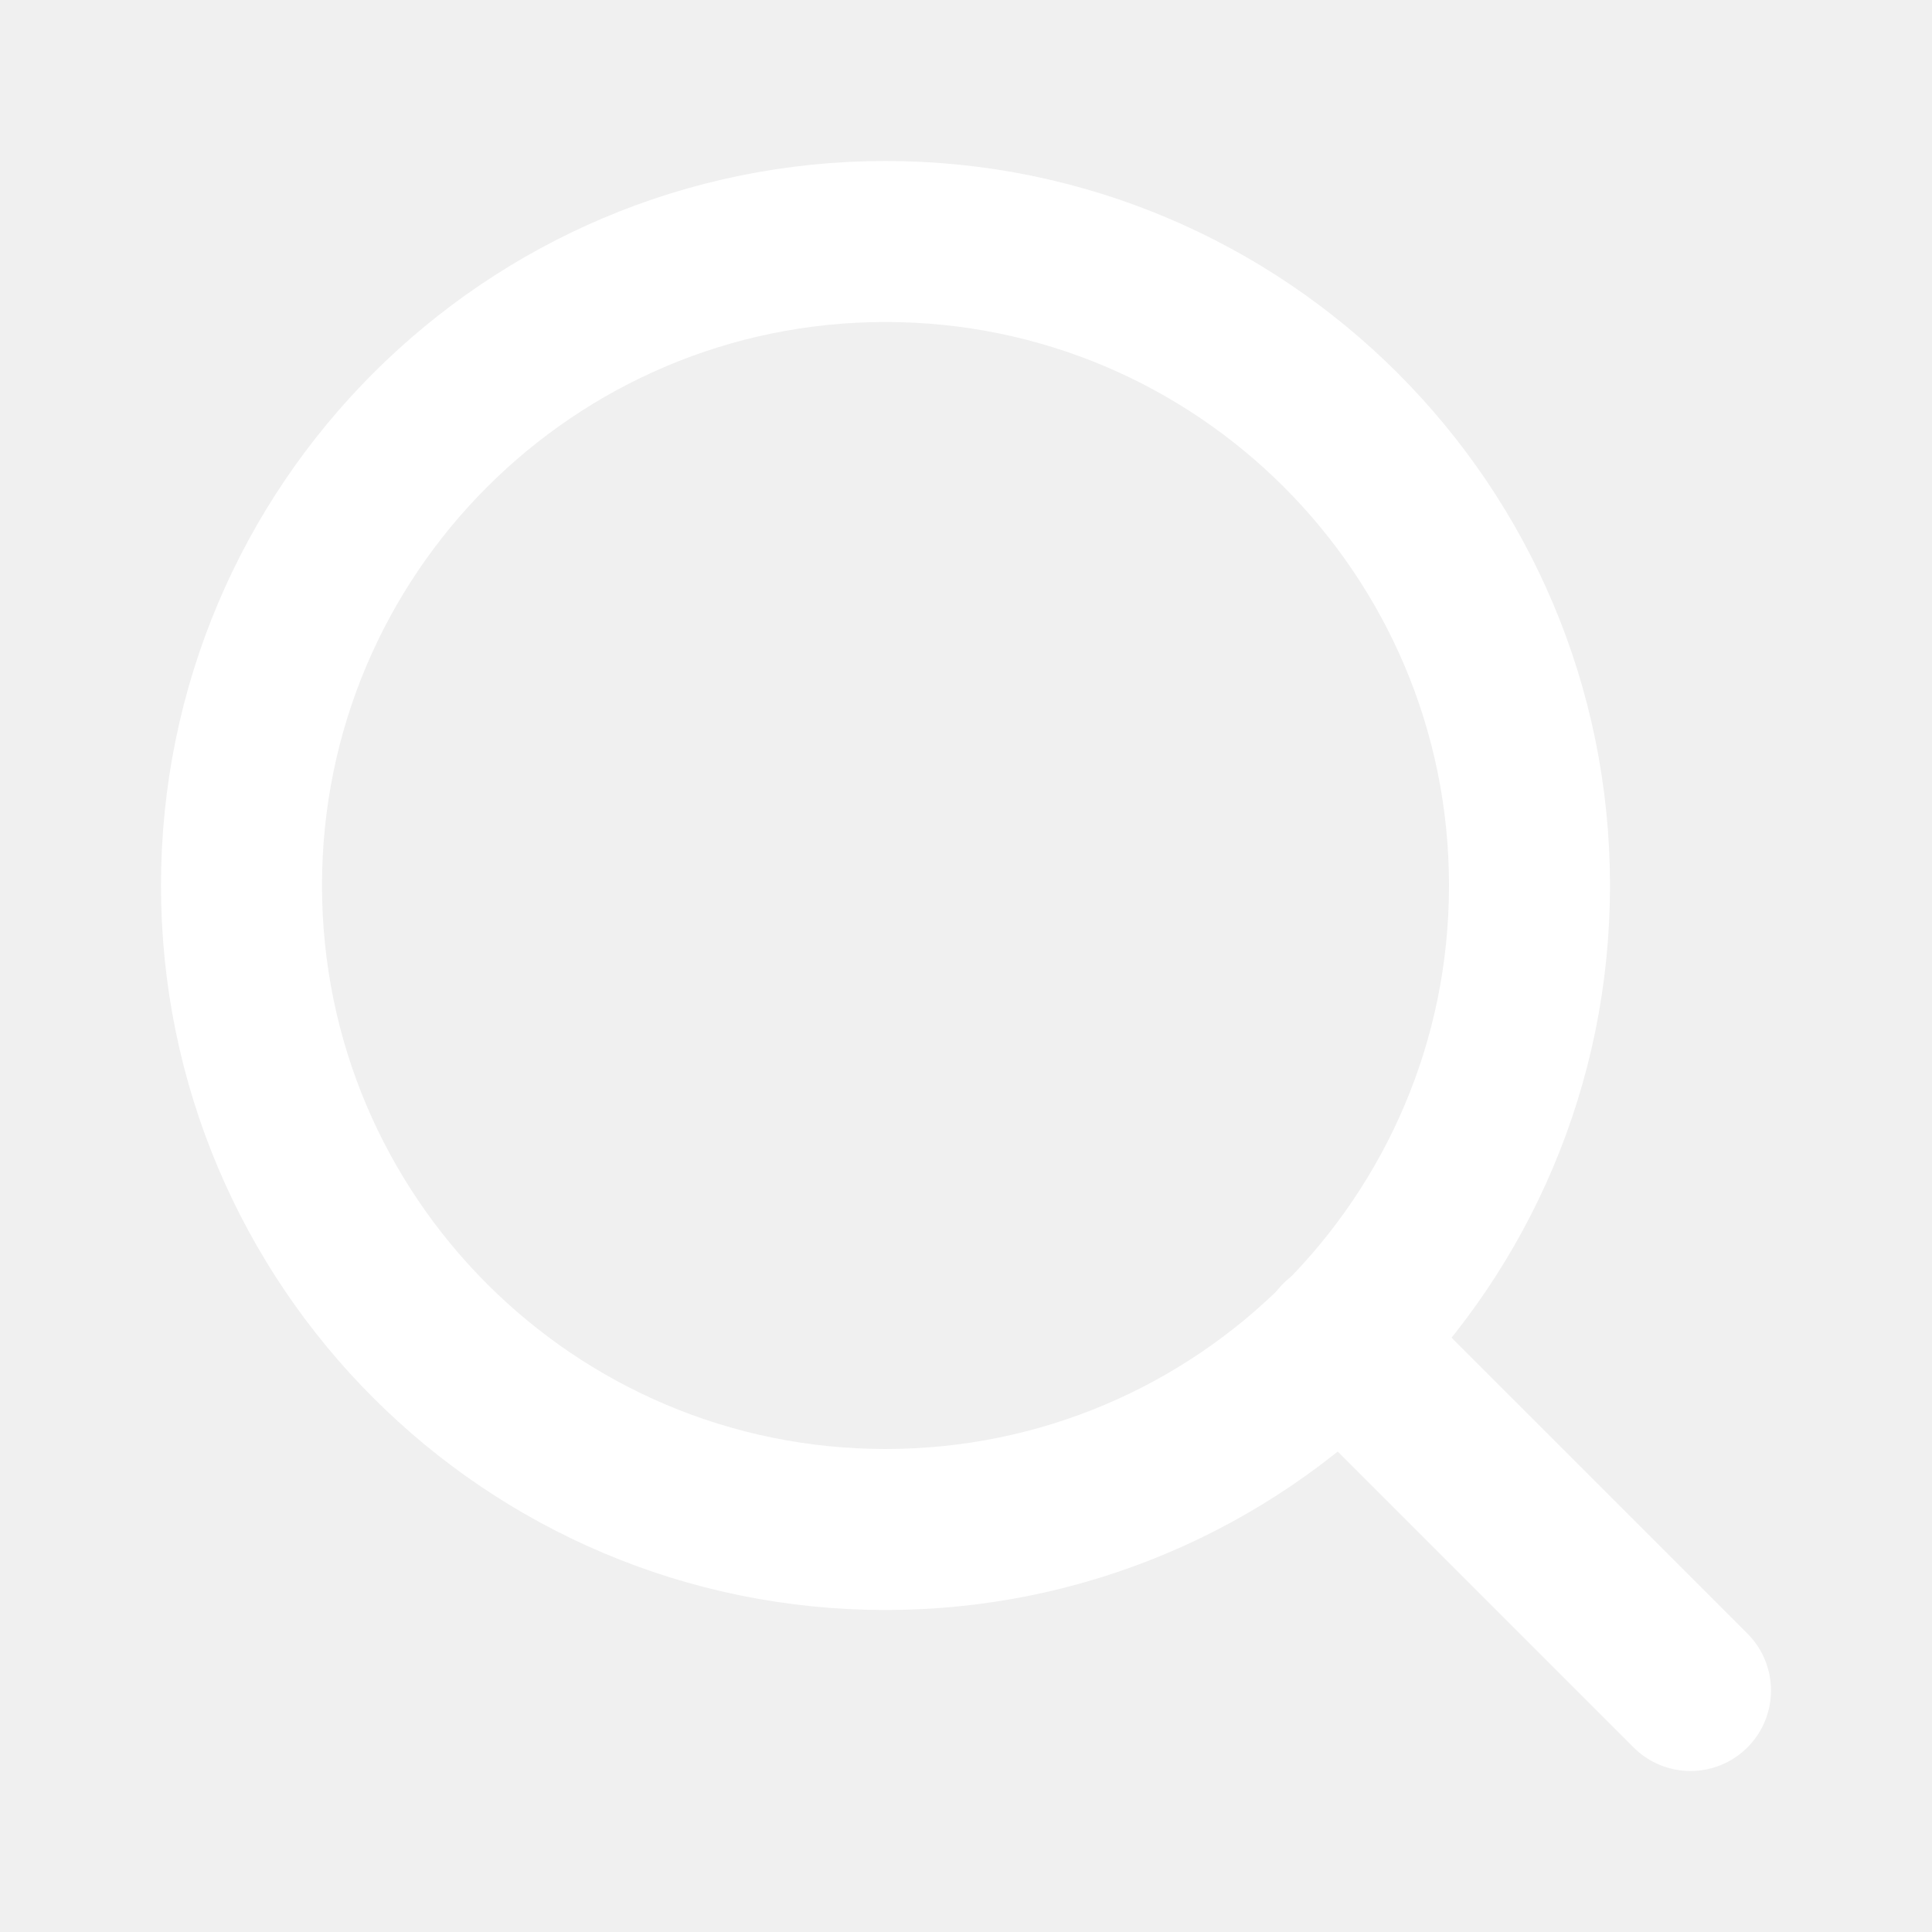
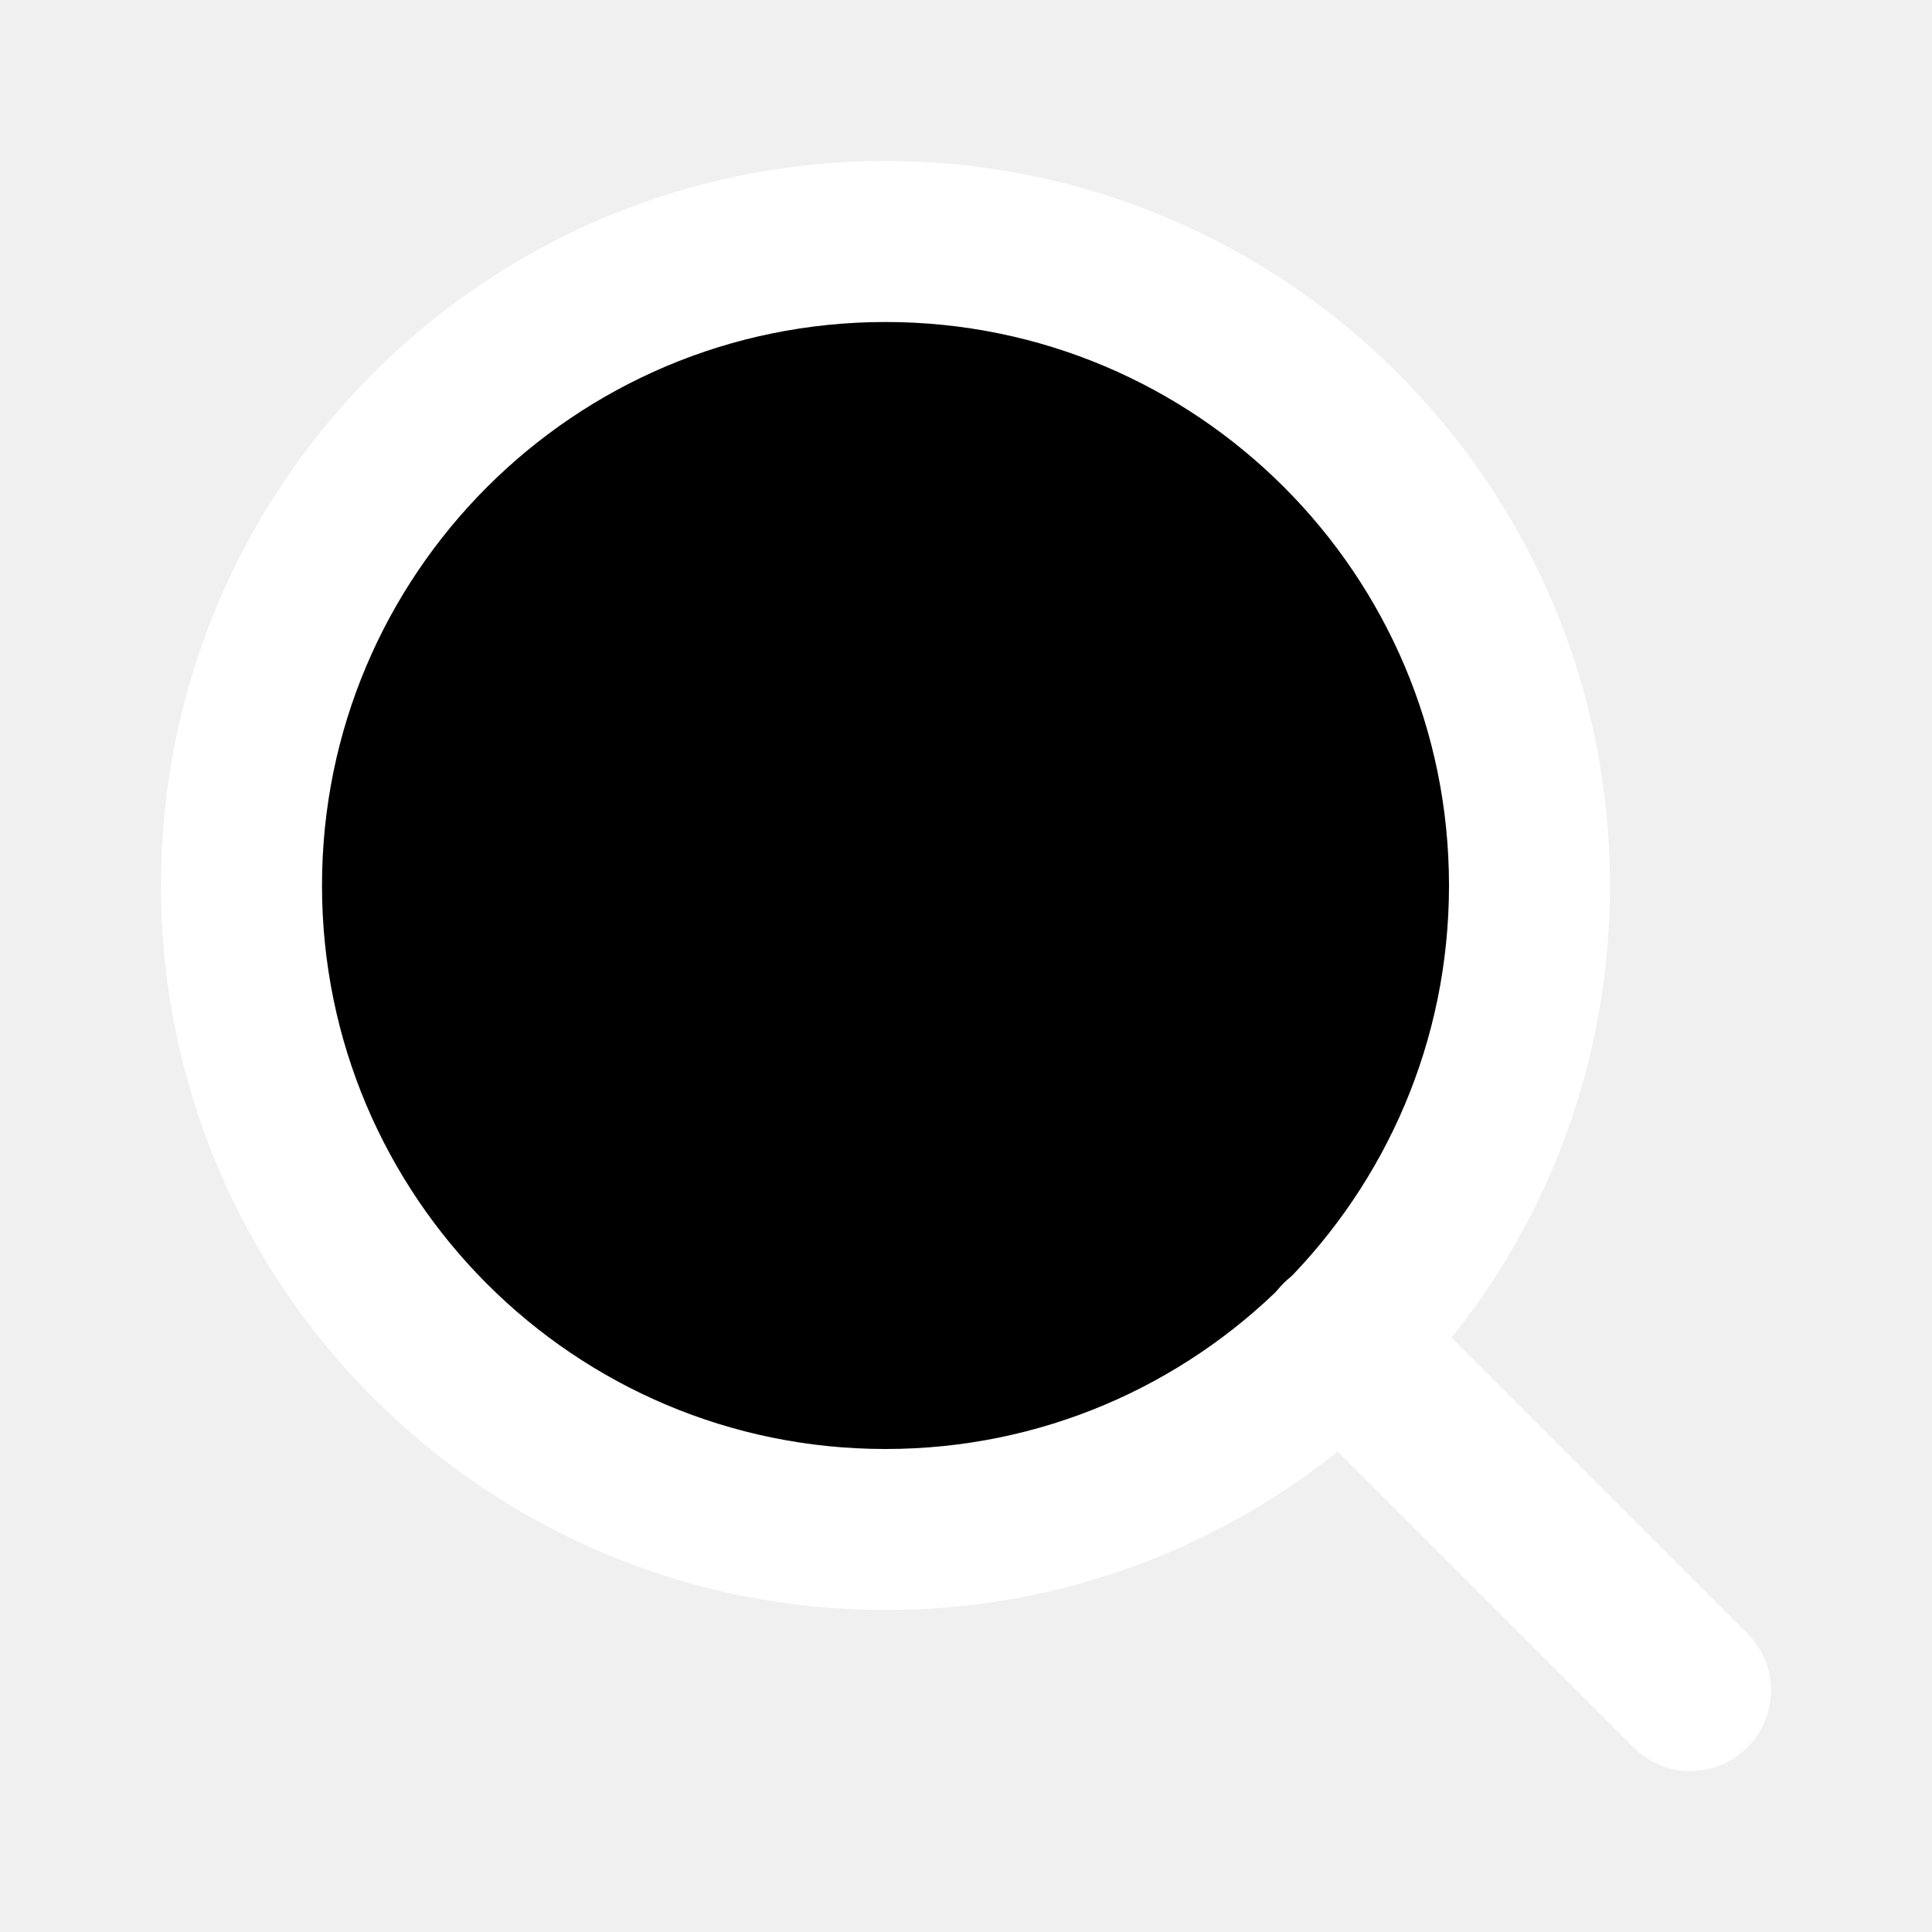
- <svg xmlns="http://www.w3.org/2000/svg" width="12" height="12" viewBox="0 0 12 12" fill="none">
+ <svg xmlns="http://www.w3.org/2000/svg" width="12" height="12" viewBox="0 0 12 12">
  <path d="M5.5 9.5C7.709 9.5 9.5 7.709 9.5 5.5C9.5 3.291 7.709 1.5 5.5 1.5C3.291 1.5 1.5 3.291 1.5 5.5C1.5 7.709 3.291 9.5 5.5 9.5Z" stroke="white" stroke-linecap="round" stroke-linejoin="round" />
  <path d="M10.5 10.5L8.325 8.325" stroke="white" stroke-linecap="round" stroke-linejoin="round" />
</svg>
